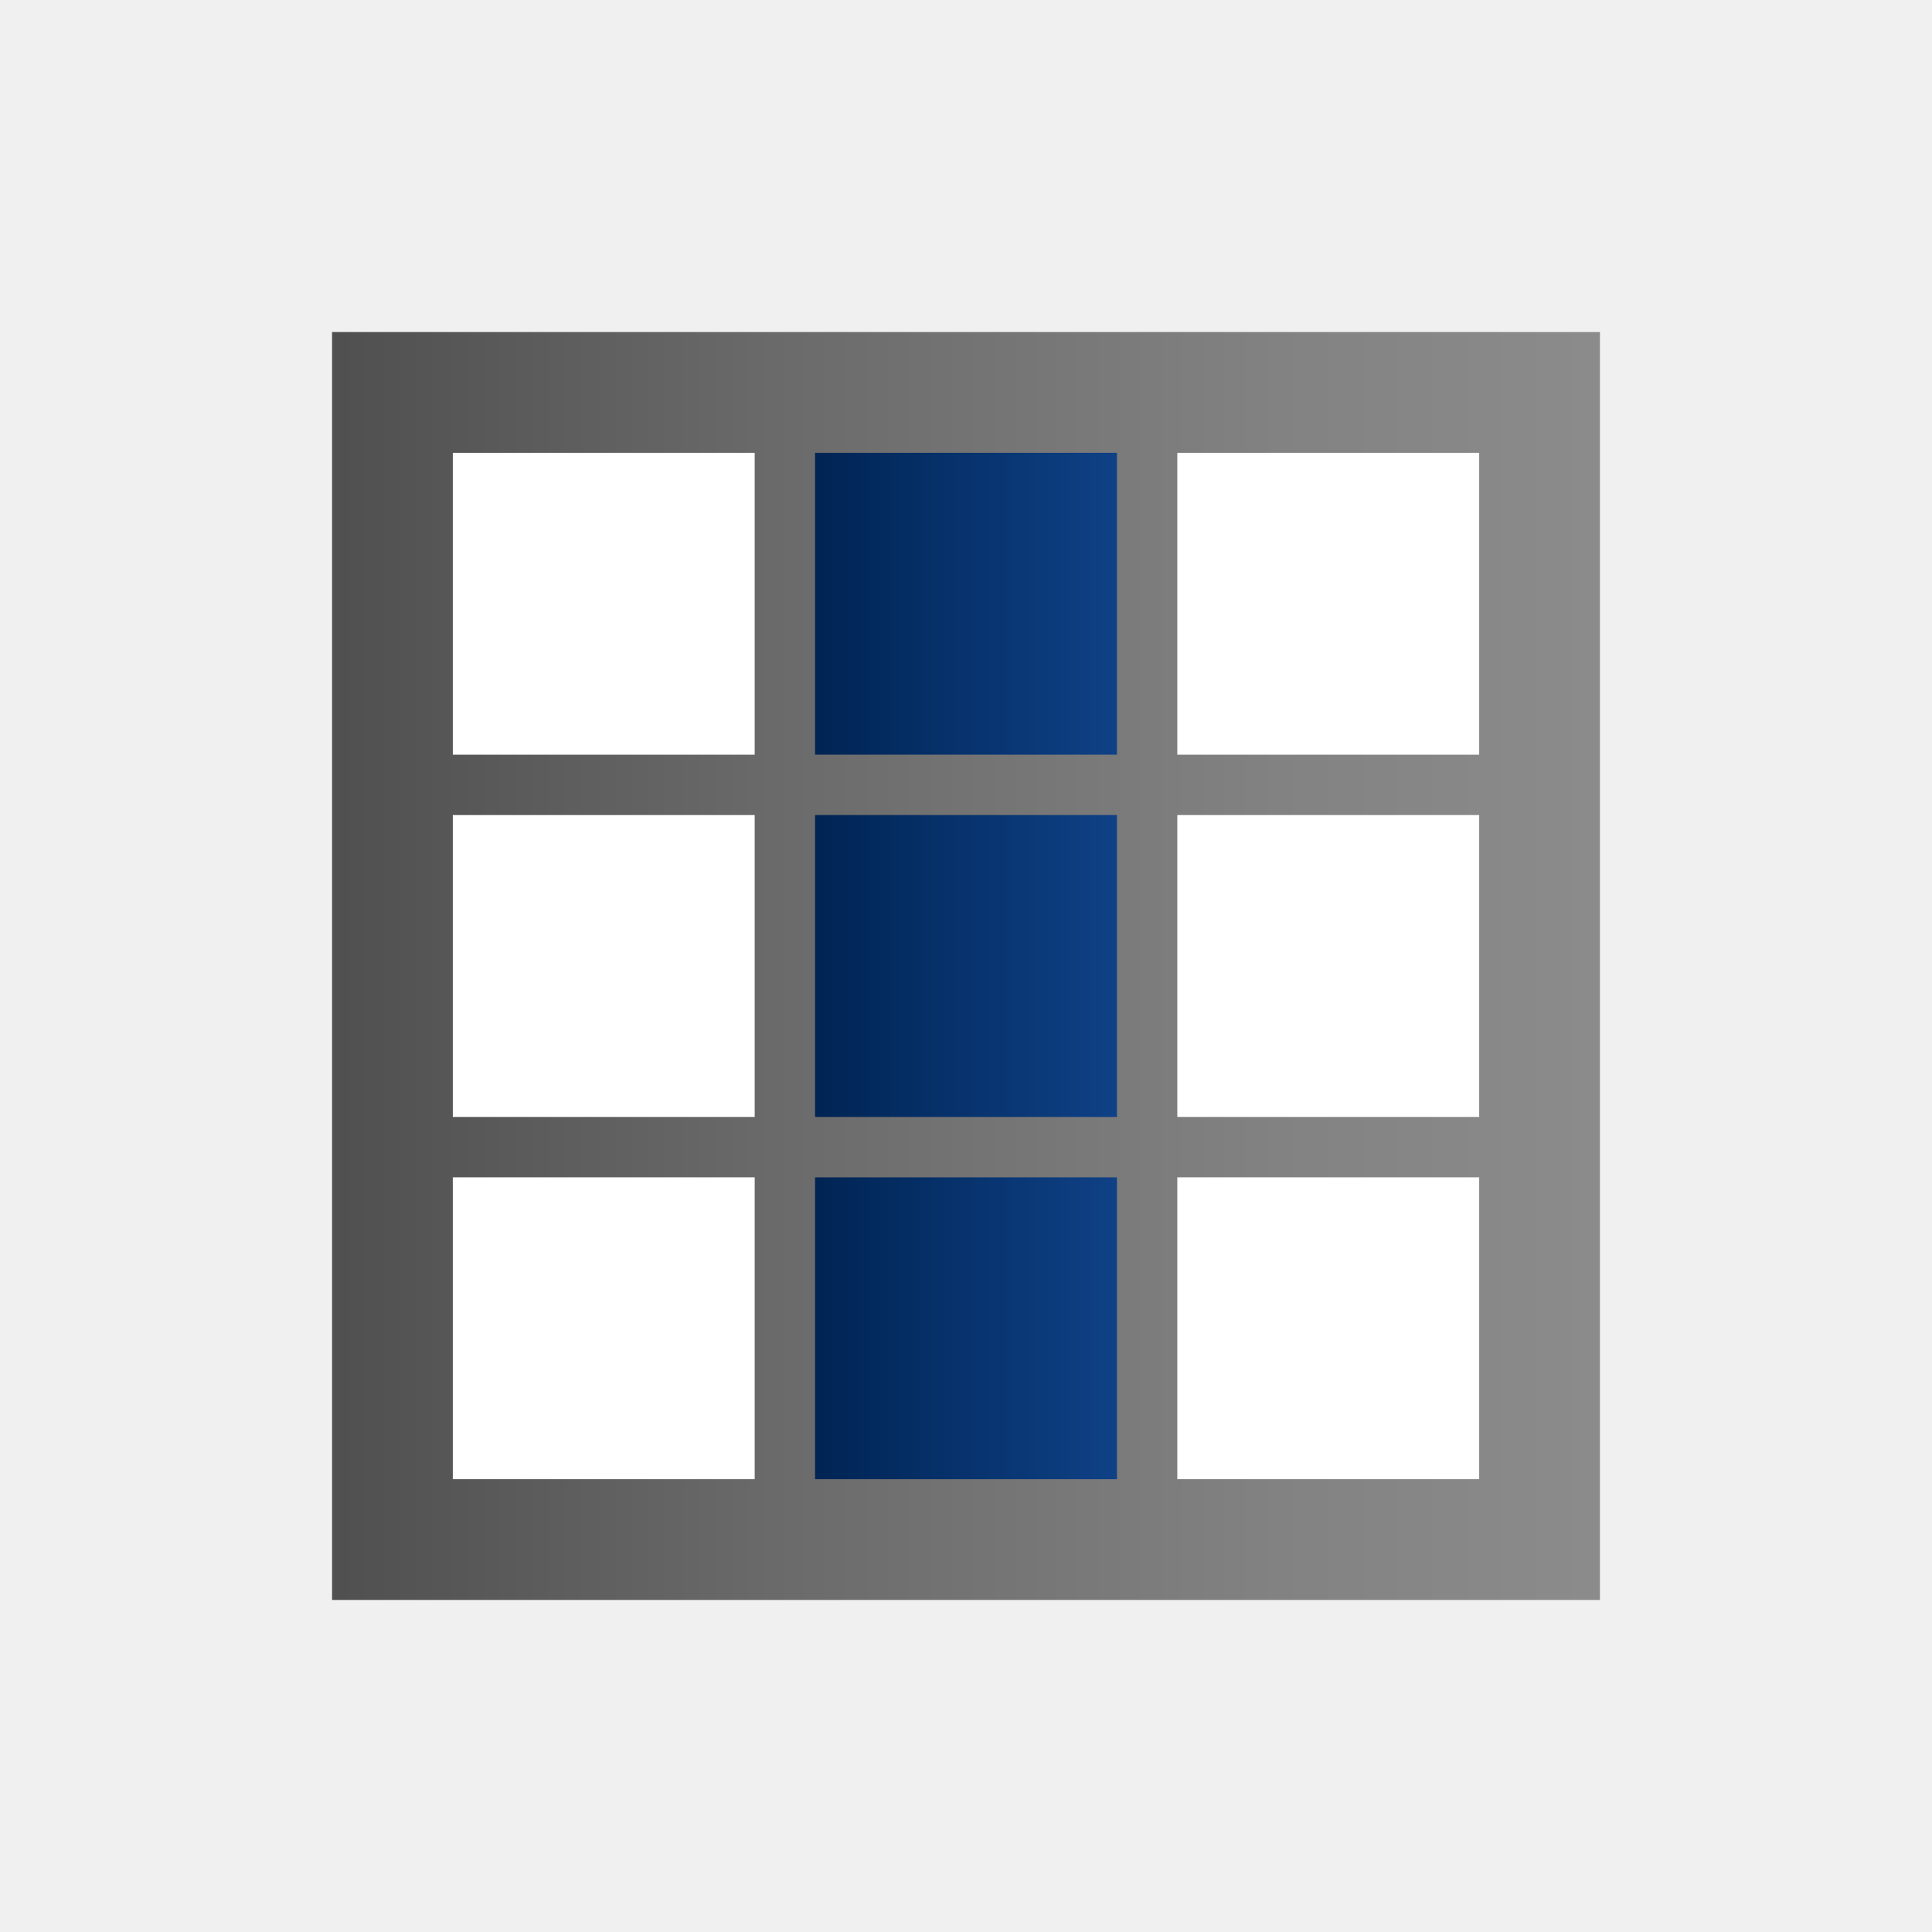
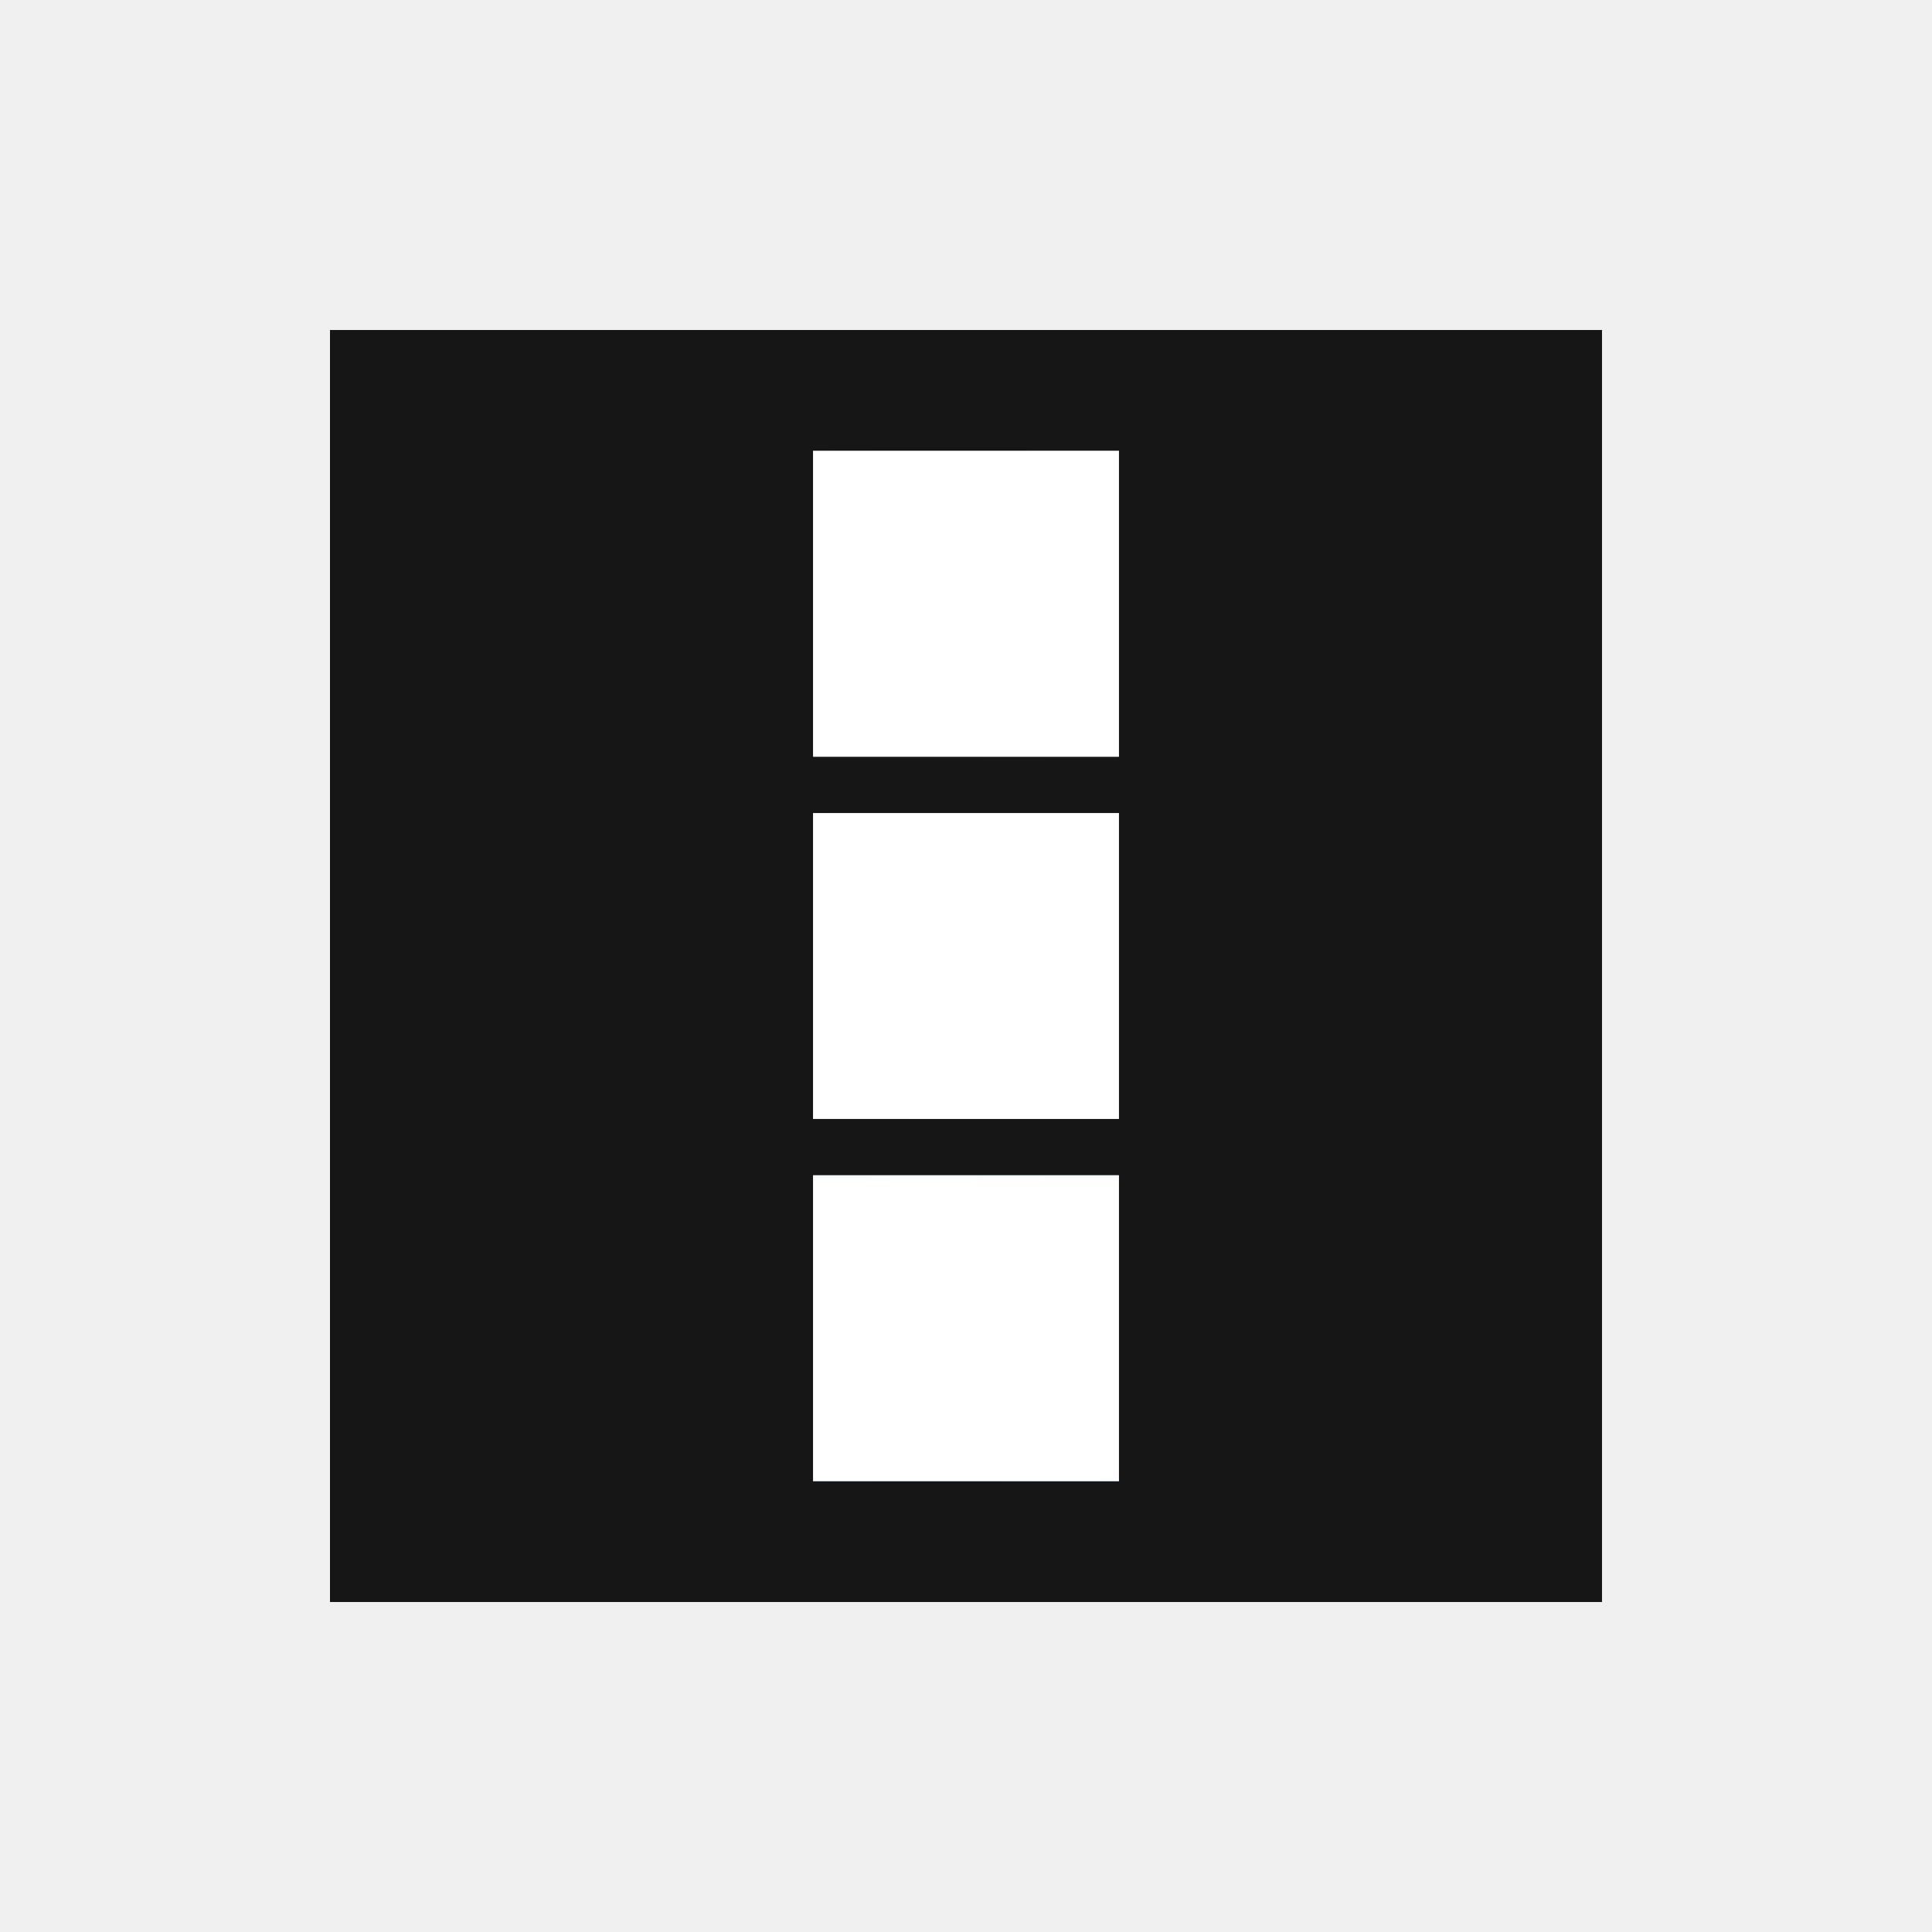
- <svg xmlns="http://www.w3.org/2000/svg" xmlns:xlink="http://www.w3.org/1999/xlink" version="1.1" id="Layer_1" x="0px" y="0px" width="24px" height="24px" viewBox="0 0 32 32" enable-background="new 0 0 32 32" xml:space="preserve">
+ <svg xmlns="http://www.w3.org/2000/svg" xmlns:xlink="http://www.w3.org/1999/xlink" version="1.1" id="Layer_1" x="0px" y="0px" width="24px" height="24px" viewBox="0 0 24 24" style="enable-background:new 0 0 24 24;" xml:space="preserve">
+   <style type="text/css">
+ 	.st0{clip-path:url(#SVGID_1_);fill:#161616;}
+ 	.st1{fill:#FFFFFF;}
+ 	.st2{clip-path:url(#SVGID_2_);fill:url(#SVGID_3_);}
+ 	.st3{clip-path:url(#SVGID_4_);fill:url(#SVGID_5_);}
+ 	.st4{clip-path:url(#SVGID_6_);fill:url(#SVGID_7_);}
+ </style>
  <g>
-     <defs>
-       <rect id="SVGID_1_" x="5.5" y="5.5" width="21" height="21" />
-     </defs>
-     <clipPath id="SVGID_2_">
-       <use xlink:href="#SVGID_1_" overflow="visible" />
-     </clipPath>
-     <linearGradient id="SVGID_3_" gradientUnits="userSpaceOnUse" x1="-118.786" y1="164.762" x2="-117.786" y2="164.762" gradientTransform="matrix(21 0 0 -21 2500 3476)">
-       <stop offset="0" style="stop-color:#505050" />
-       <stop offset="7.292820e-03" style="stop-color:#505050" />
-       <stop offset="0.348" style="stop-color:#6A6A6A" />
-       <stop offset="0.746" style="stop-color:#828282" />
-       <stop offset="0.991" style="stop-color:#8B8B8B" />
-       <stop offset="1" style="stop-color:#8B8B8B" />
-     </linearGradient>
-     <rect x="5.5" y="5.5" clip-path="url(#SVGID_2_)" fill="url(#SVGID_3_)" width="21" height="21" />
+     <g>
+       <g>
+         <defs>
+           <rect id="SVGID_690_" x="4.1" y="4.1" width="15.8" height="15.8" />
+         </defs>
+         <use xlink:href="#SVGID_690_" style="overflow:visible;fill:#161616;" />
+         <clipPath id="SVGID_1_">
+           <use xlink:href="#SVGID_690_" style="overflow:visible;" />
+         </clipPath>
+         <rect x="4.1" y="4.1" class="st0" width="15.8" height="15.8" />
+       </g>
+     </g>
+     <rect x="10.1" y="5.6" class="st1" width="3.8" height="3.8" />
+     <rect x="10.1" y="10.1" class="st1" width="3.8" height="3.8" />
+     <rect x="10.1" y="14.6" class="st1" width="3.8" height="3.8" />
+     <g>
+       <g>
+         <defs>
+           <rect id="SVGID_689_" x="10.1" y="5.6" width="3.8" height="3.8" />
+         </defs>
+         <clipPath id="SVGID_2_">
+           <use xlink:href="#SVGID_689_" style="overflow:visible;" />
+         </clipPath>
+         <linearGradient id="SVGID_3_" gradientUnits="userSpaceOnUse" x1="-398.1" y1="201.476" x2="-397.1" y2="201.476" gradientTransform="matrix(3.75 0 0 3.75 1503 -748.0334)">
+           <stop offset="0" style="stop-color:#002555" />
+           <stop offset="1.983430e-02" style="stop-color:#002555" />
+           <stop offset="1" style="stop-color:#0F4186" />
+         </linearGradient>
+         <rect x="10.1" y="5.6" class="st2" width="3.8" height="3.8" />
+       </g>
+     </g>
+     <g>
+       <g>
+         <defs>
+           <rect id="SVGID_688_" x="10.1" y="10.1" width="3.8" height="3.8" />
+         </defs>
+         <clipPath id="SVGID_4_">
+           <use xlink:href="#SVGID_688_" style="overflow:visible;" />
+         </clipPath>
+         <linearGradient id="SVGID_5_" gradientUnits="userSpaceOnUse" x1="-398.1" y1="201.476" x2="-397.1" y2="201.476" gradientTransform="matrix(3.75 0 0 3.75 1503 -743.5334)">
+           <stop offset="0" style="stop-color:#002555" />
+           <stop offset="1.983430e-02" style="stop-color:#002555" />
+           <stop offset="1" style="stop-color:#0F4186" />
+         </linearGradient>
+         <rect x="10.1" y="10.1" class="st3" width="3.8" height="3.8" />
+       </g>
+     </g>
+     <g>
+       <g>
+         <defs>
+           <rect id="SVGID_687_" x="10.1" y="14.6" width="3.8" height="3.8" />
+         </defs>
+         <clipPath id="SVGID_6_">
+           <use xlink:href="#SVGID_687_" style="overflow:visible;" />
+         </clipPath>
+         <linearGradient id="SVGID_7_" gradientUnits="userSpaceOnUse" x1="-398.1" y1="201.476" x2="-397.1" y2="201.476" gradientTransform="matrix(3.75 0 0 3.75 1503 -739.0334)">
+           <stop offset="0" style="stop-color:#002555" />
+           <stop offset="1.983430e-02" style="stop-color:#002555" />
+           <stop offset="1" style="stop-color:#0F4186" />
+         </linearGradient>
+         <rect x="10.1" y="14.6" class="st4" width="3.8" height="3.8" />
+       </g>
+     </g>
+     <rect x="10.1" y="5.6" class="st1" width="3.8" height="3.8" />
+     <rect x="10.1" y="10.1" class="st1" width="3.8" height="3.8" />
+     <rect x="10.1" y="14.6" class="st1" width="3.8" height="3.8" />
  </g>
-   <rect x="7.5" y="7.5" fill="#FFFFFF" width="5" height="5" />
-   <rect x="7.5" y="13.5" fill="#FFFFFF" width="5" height="5" />
-   <rect x="7.5" y="19.5" fill="#FFFFFF" width="5" height="5" />
-   <g>
-     <defs>
-       <rect id="SVGID_4_" x="13.5" y="7.5" width="5" height="5" />
-     </defs>
-     <clipPath id="SVGID_5_">
-       <use xlink:href="#SVGID_4_" overflow="visible" />
-     </clipPath>
-     <linearGradient id="SVGID_6_" gradientUnits="userSpaceOnUse" x1="-98.9" y1="184.8" x2="-97.9" y2="184.8" gradientTransform="matrix(5 0 0 -5 508 934)">
-       <stop offset="0" style="stop-color:#002555" />
-       <stop offset="1.983430e-02" style="stop-color:#002555" />
-       <stop offset="1" style="stop-color:#0F4186" />
-     </linearGradient>
-     <rect x="13.5" y="7.5" clip-path="url(#SVGID_5_)" fill="url(#SVGID_6_)" width="5" height="5" />
-   </g>
-   <g>
-     <defs>
-       <rect id="SVGID_7_" x="13.5" y="13.5" width="5" height="5" />
-     </defs>
-     <clipPath id="SVGID_8_">
-       <use xlink:href="#SVGID_7_" overflow="visible" />
-     </clipPath>
-     <linearGradient id="SVGID_9_" gradientUnits="userSpaceOnUse" x1="-98.9" y1="184.8" x2="-97.9" y2="184.8" gradientTransform="matrix(5 0 0 -5 508 940)">
-       <stop offset="0" style="stop-color:#002555" />
-       <stop offset="1.983430e-02" style="stop-color:#002555" />
-       <stop offset="1" style="stop-color:#0F4186" />
-     </linearGradient>
-     <rect x="13.5" y="13.5" clip-path="url(#SVGID_8_)" fill="url(#SVGID_9_)" width="5" height="5" />
-   </g>
-   <g>
-     <defs>
-       <rect id="SVGID_10_" x="13.5" y="19.5" width="5" height="5" />
-     </defs>
-     <clipPath id="SVGID_11_">
-       <use xlink:href="#SVGID_10_" overflow="visible" />
-     </clipPath>
-     <linearGradient id="SVGID_12_" gradientUnits="userSpaceOnUse" x1="-98.9" y1="184.8" x2="-97.9" y2="184.8" gradientTransform="matrix(5 0 0 -5 508 946)">
-       <stop offset="0" style="stop-color:#002555" />
-       <stop offset="1.983430e-02" style="stop-color:#002555" />
-       <stop offset="1" style="stop-color:#0F4186" />
-     </linearGradient>
-     <rect x="13.5" y="19.5" clip-path="url(#SVGID_11_)" fill="url(#SVGID_12_)" width="5" height="5" />
-   </g>
-   <rect x="19.5" y="7.5" fill="#FFFFFF" width="5" height="5" />
-   <rect x="19.5" y="13.5" fill="#FFFFFF" width="5" height="5" />
-   <rect x="19.5" y="19.5" fill="#FFFFFF" width="5" height="5" />
</svg>
